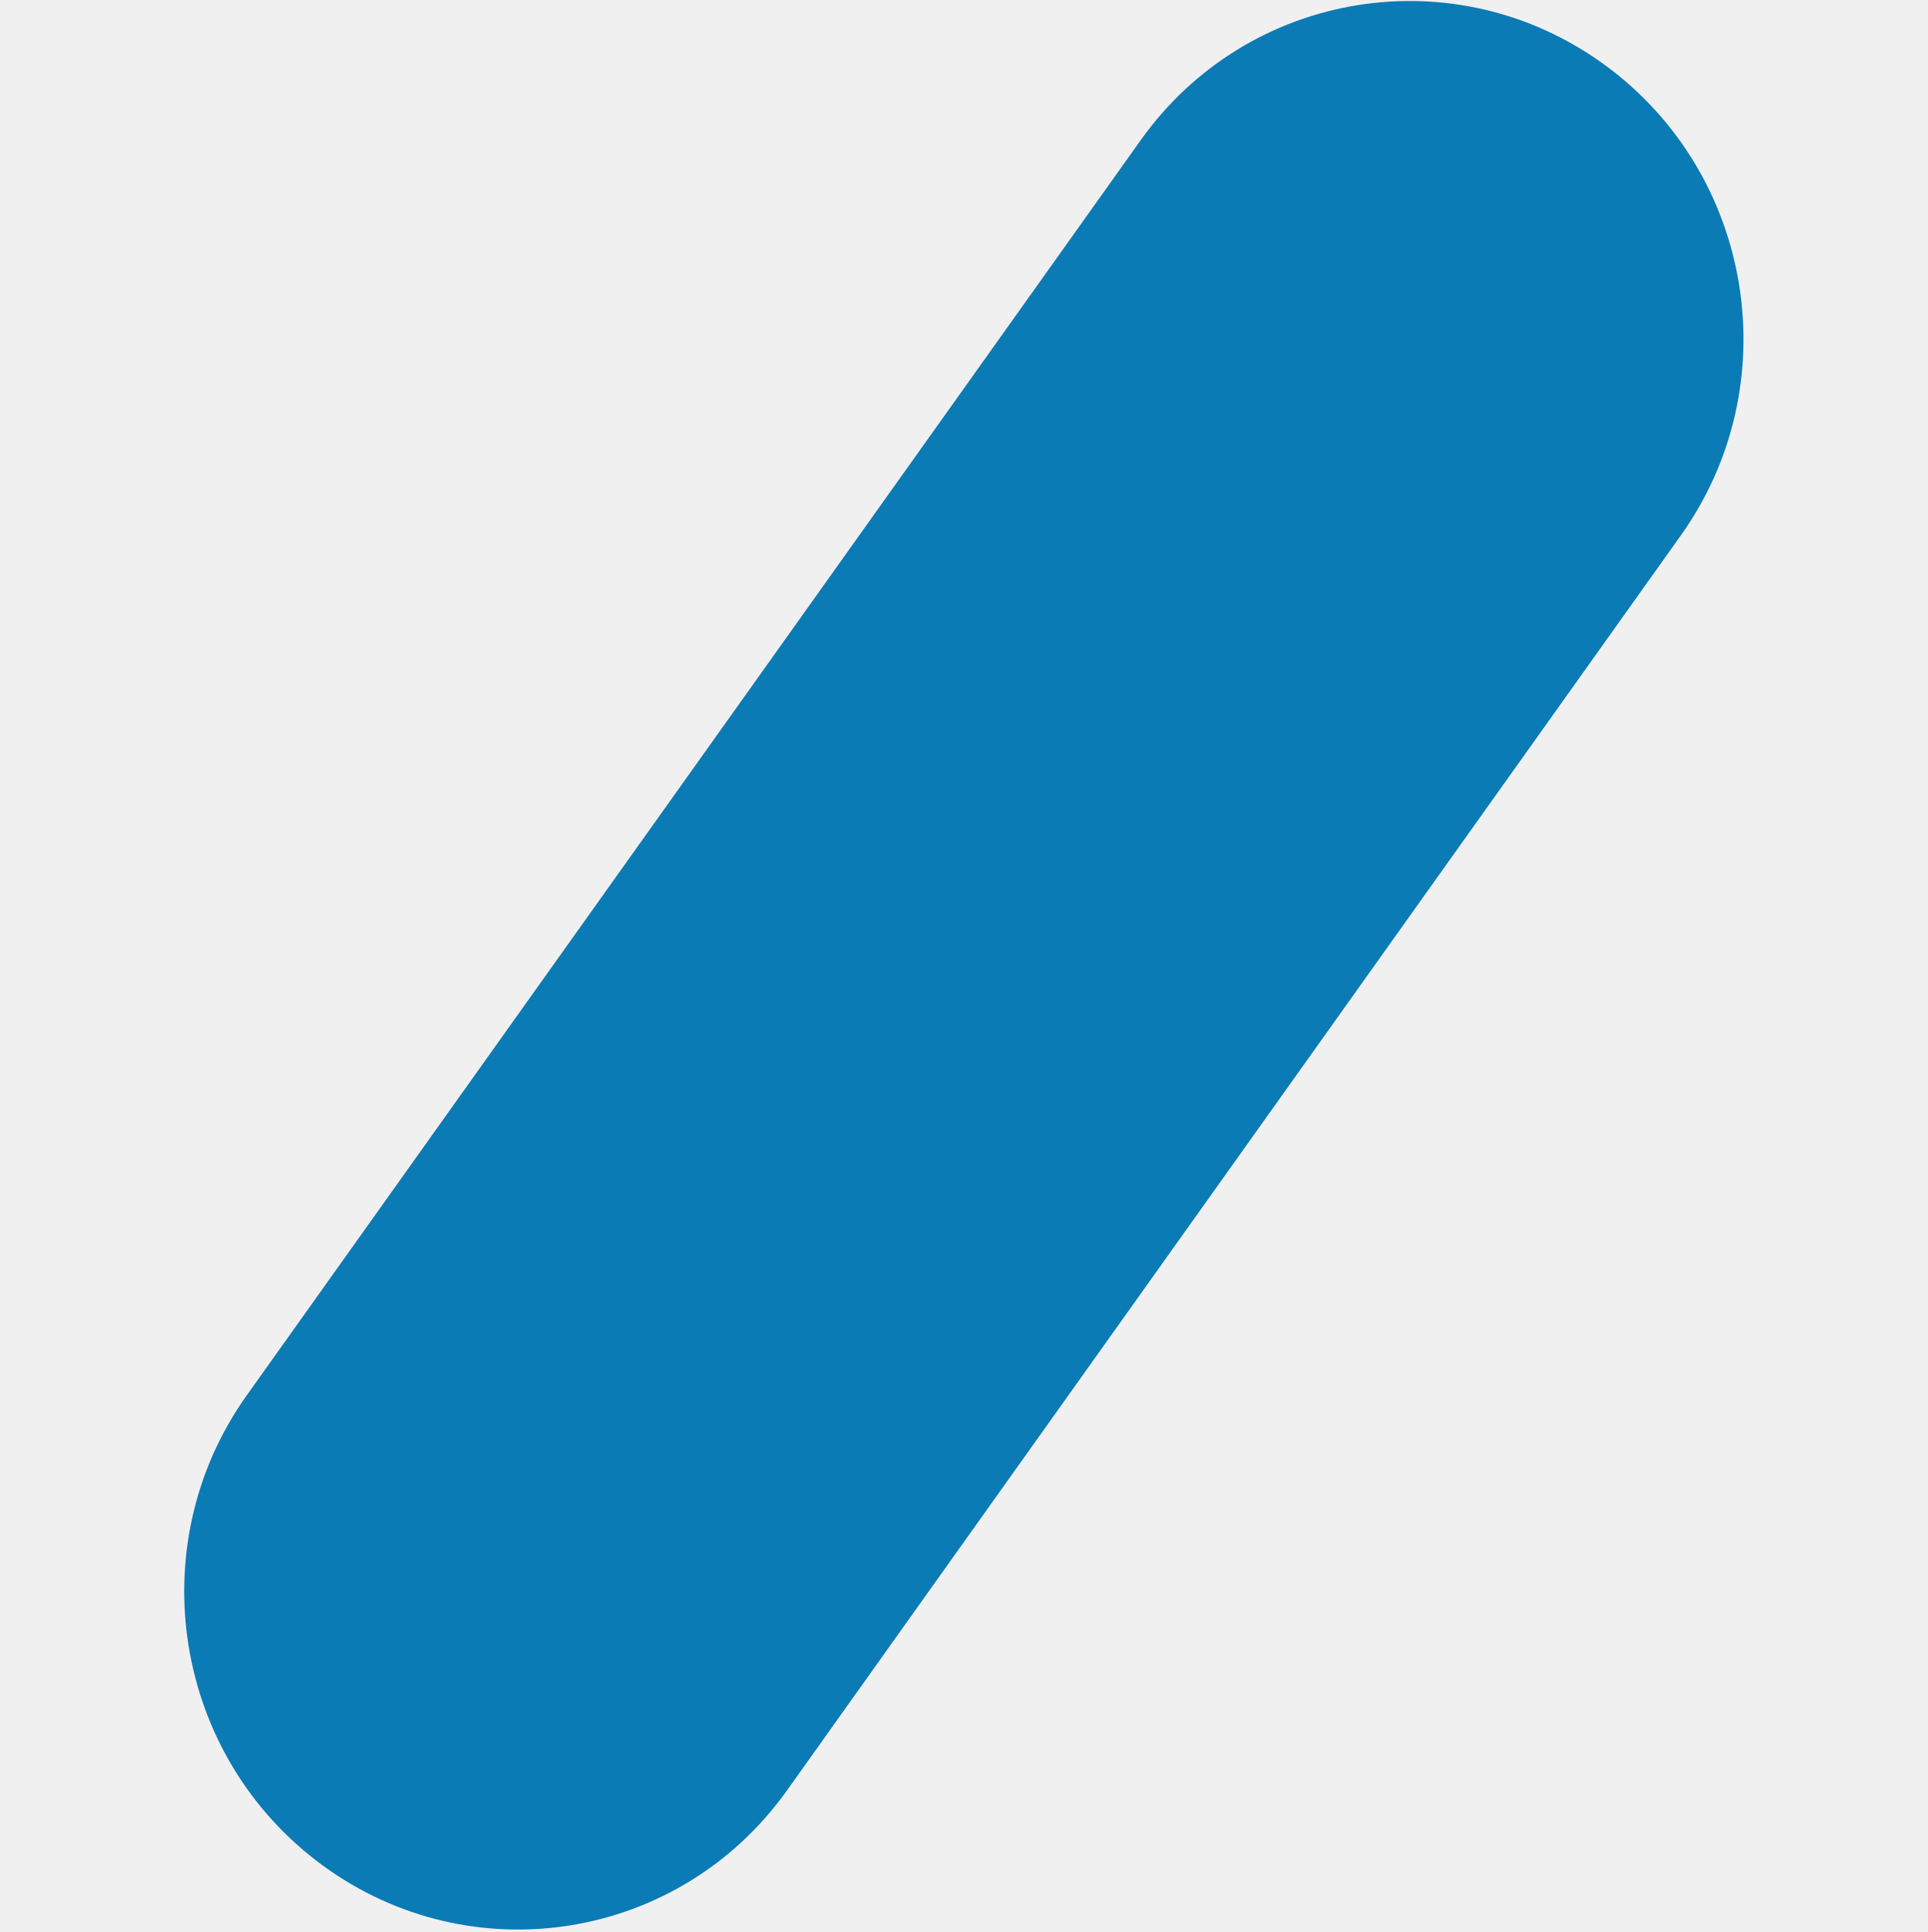
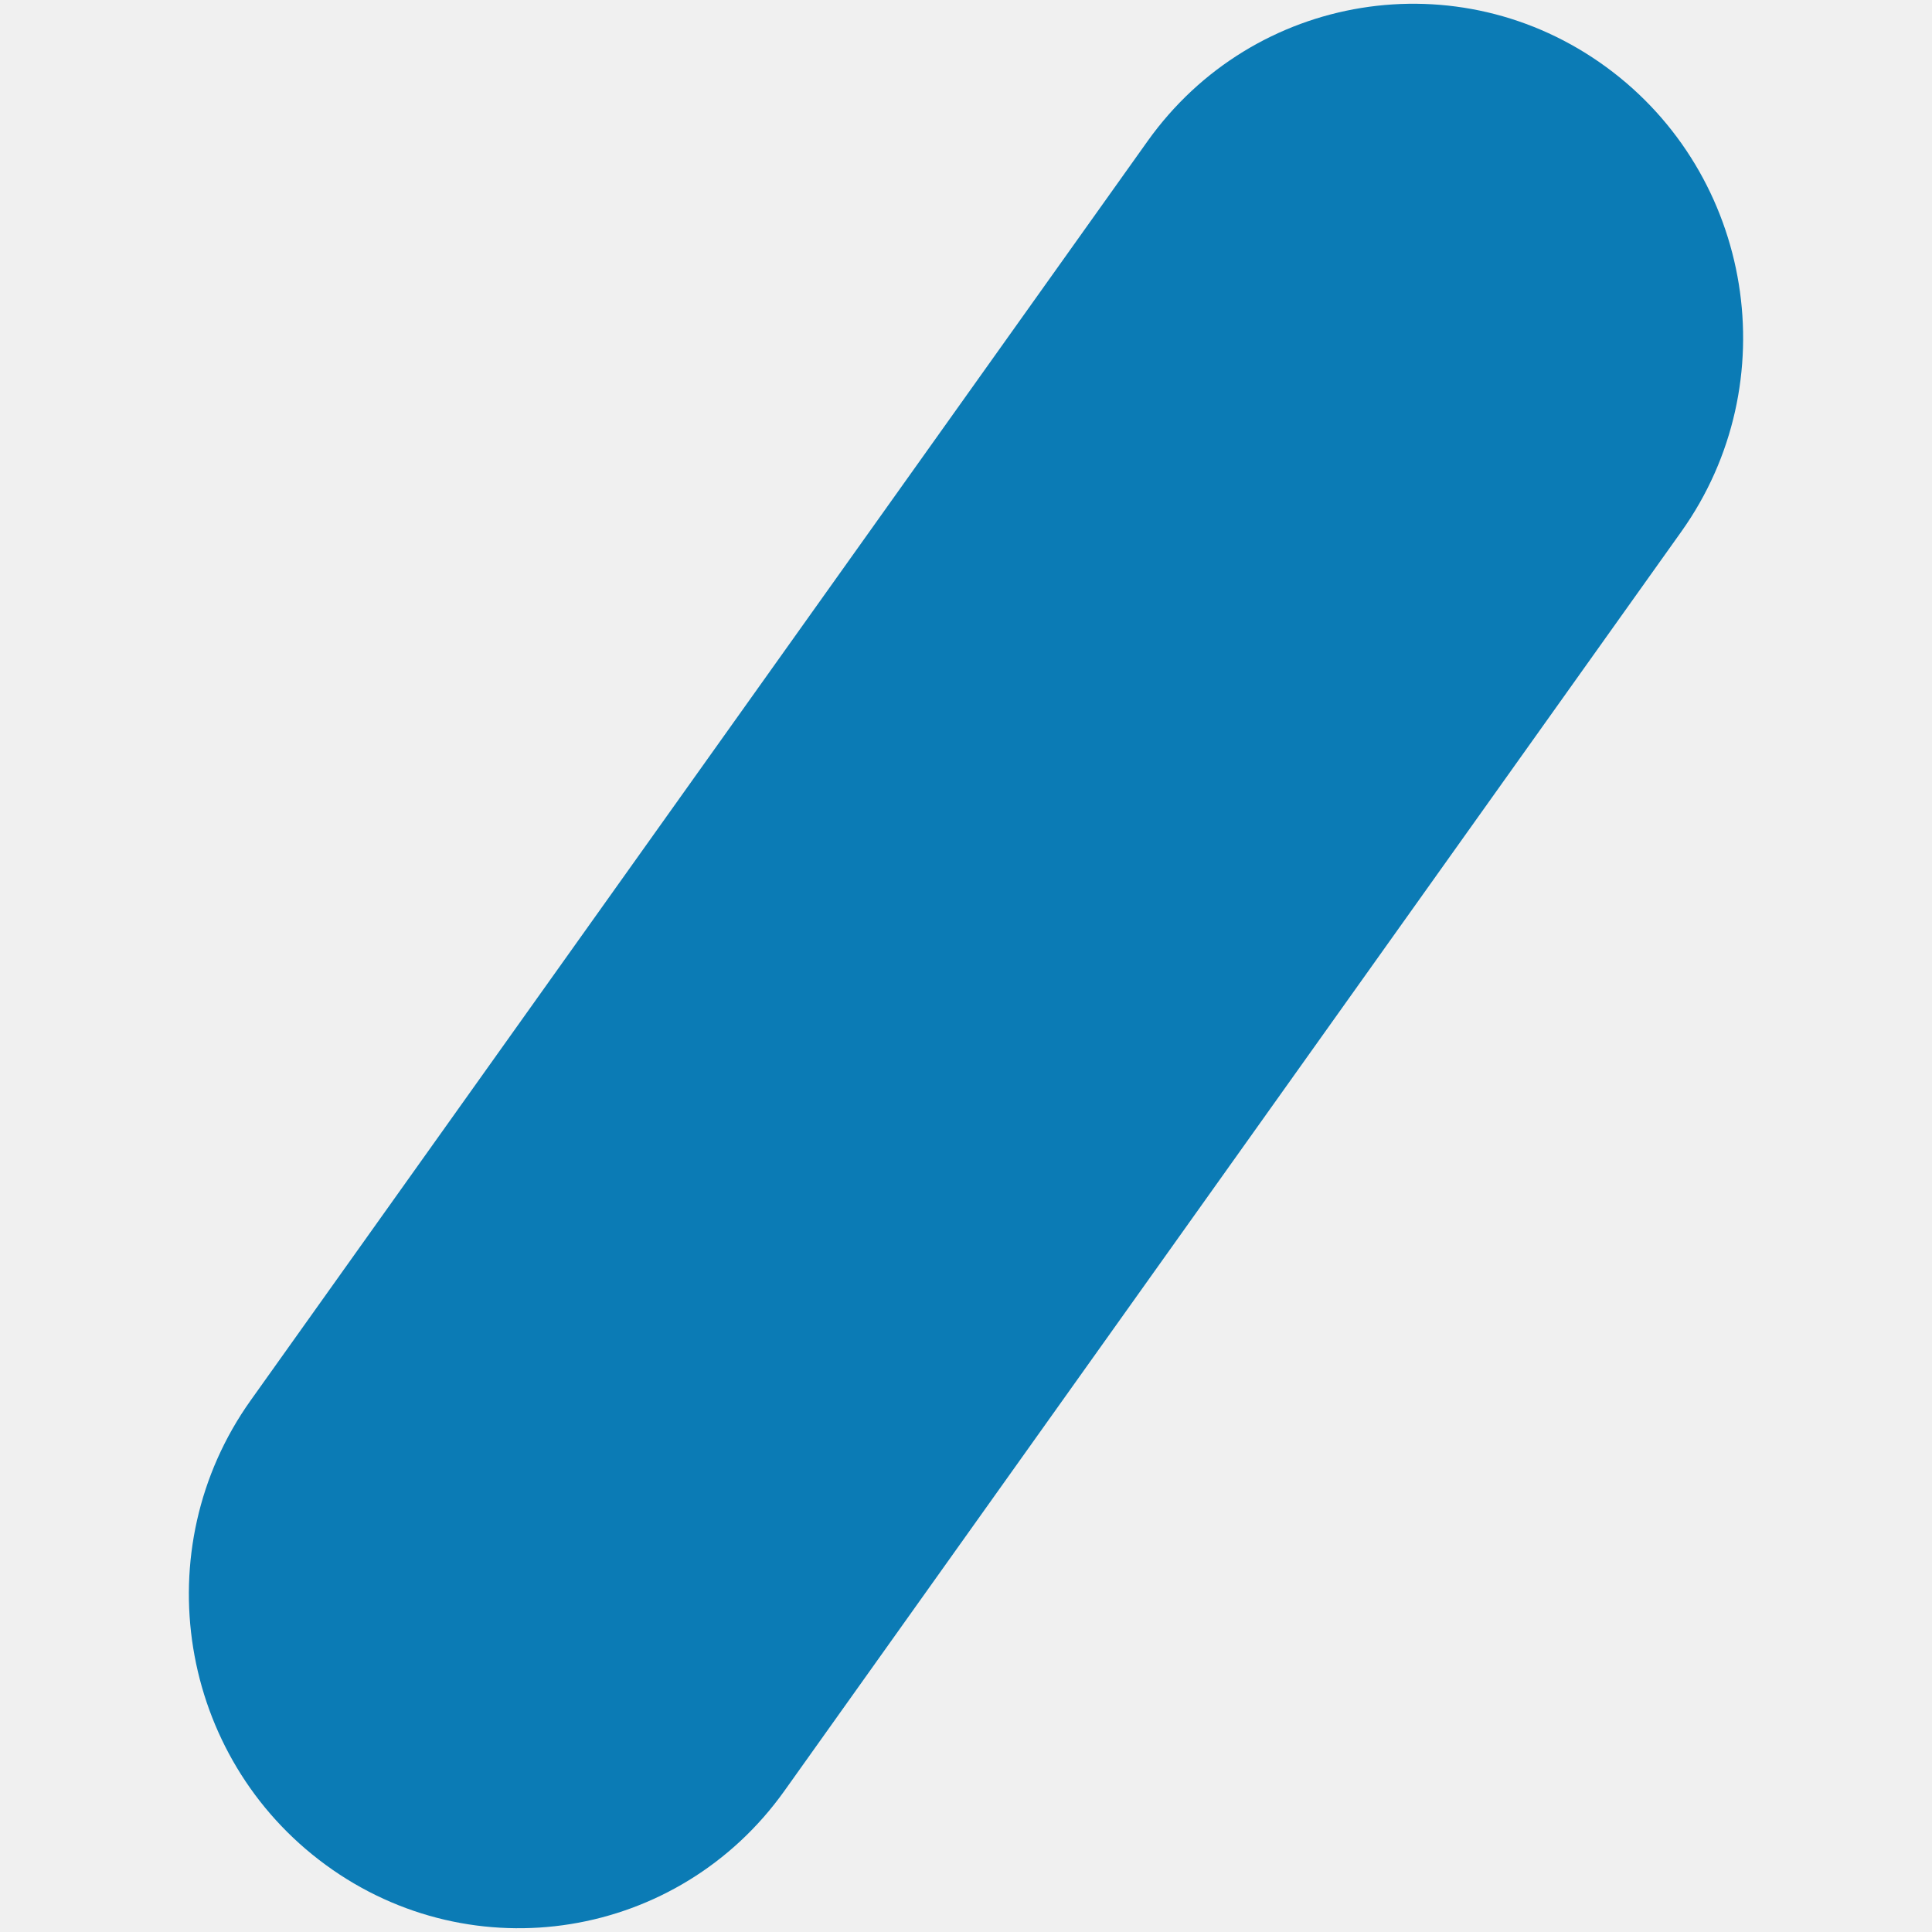
- <svg xmlns="http://www.w3.org/2000/svg" width="463" height="464" viewBox="0 0 463 464" fill="none">
-   <g clip-path="url(#clip0_1315_5722)">
-     <rect width="160.747" height="530.853" rx="80.374" transform="matrix(0.807118 0.590391 -0.580152 0.814508 320.617 -31.8164)" fill="#0B7BB5" />
+ <svg xmlns="http://www.w3.org/2000/svg" width="550" height="550" viewBox="0 0 550 550" fill="none">
+   <g clip-path="url(#clip0_1660_38)">
+     <rect width="188.267" height="628.355" rx="94.134" transform="matrix(0.807118 0.590391 -0.580152 0.814508 381.294 -36.4758)" fill="#0B7BB5" />
  </g>
  <defs>
-     <clipPath id="clip0_1315_5722">
-       <rect width="463" height="464" fill="white" />
+     <clipPath id="clip0_1660_38">
+       <rect width="550" height="550" fill="white" />
    </clipPath>
  </defs>
</svg>
